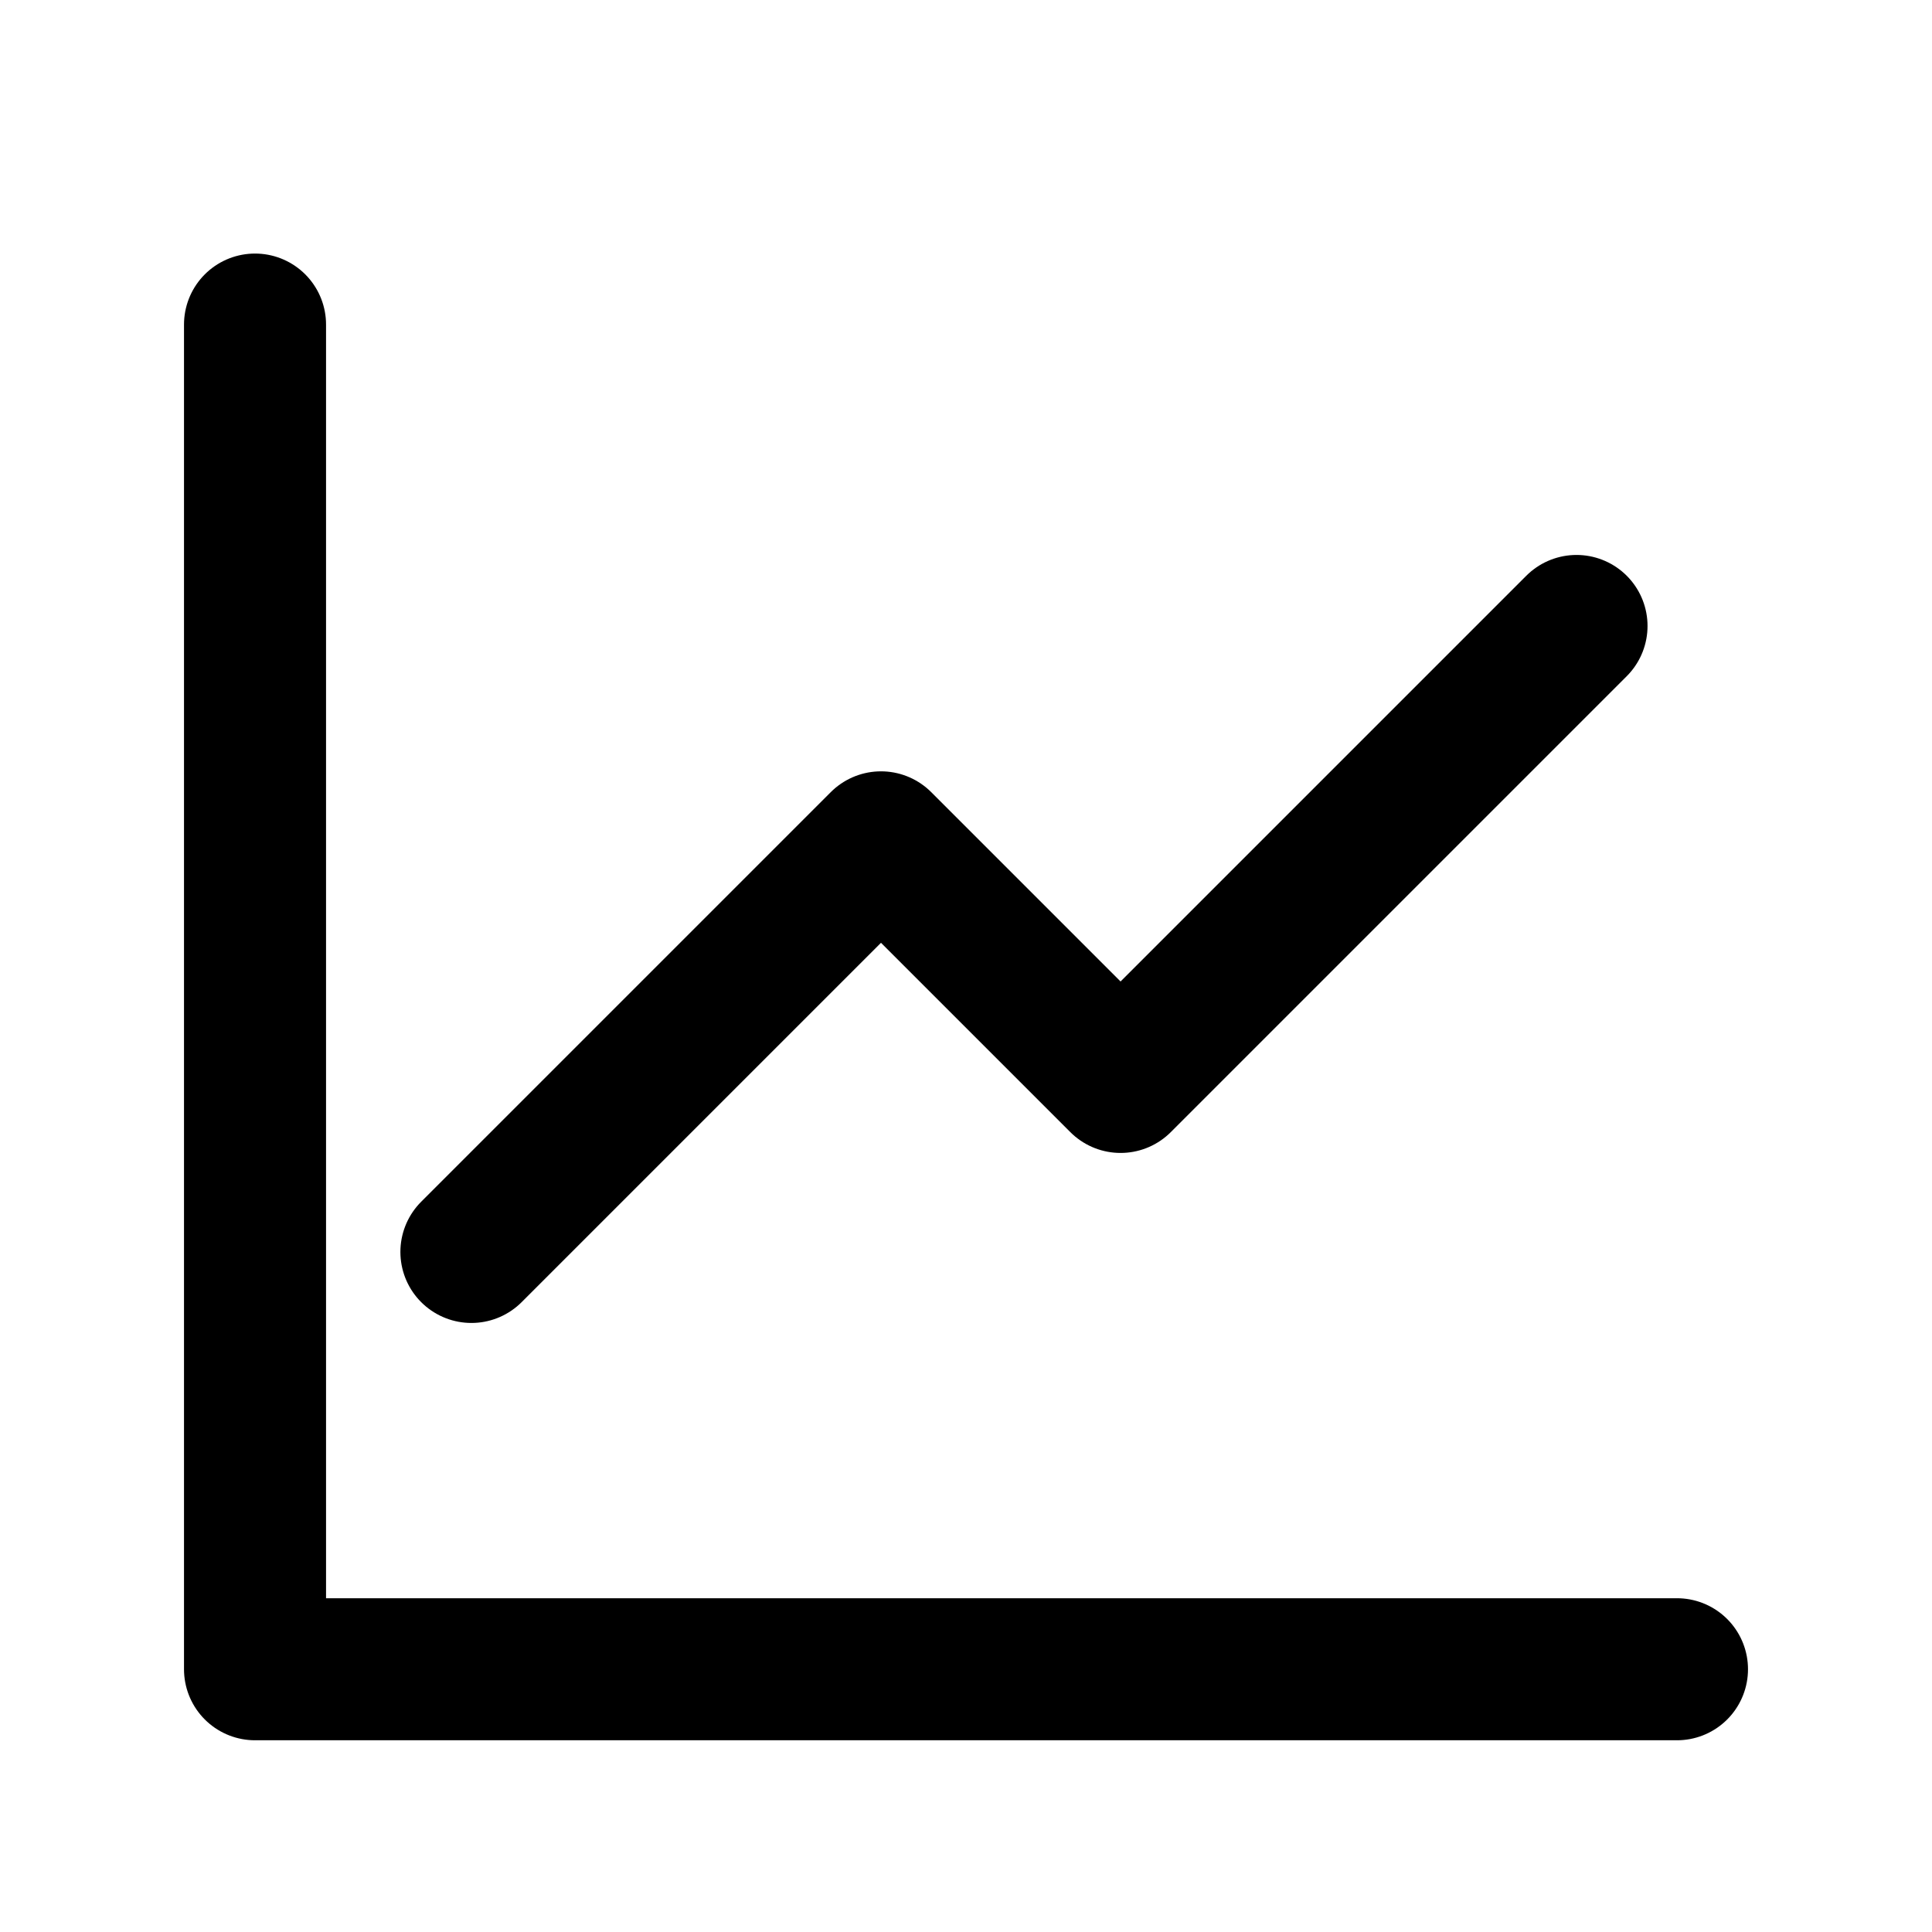
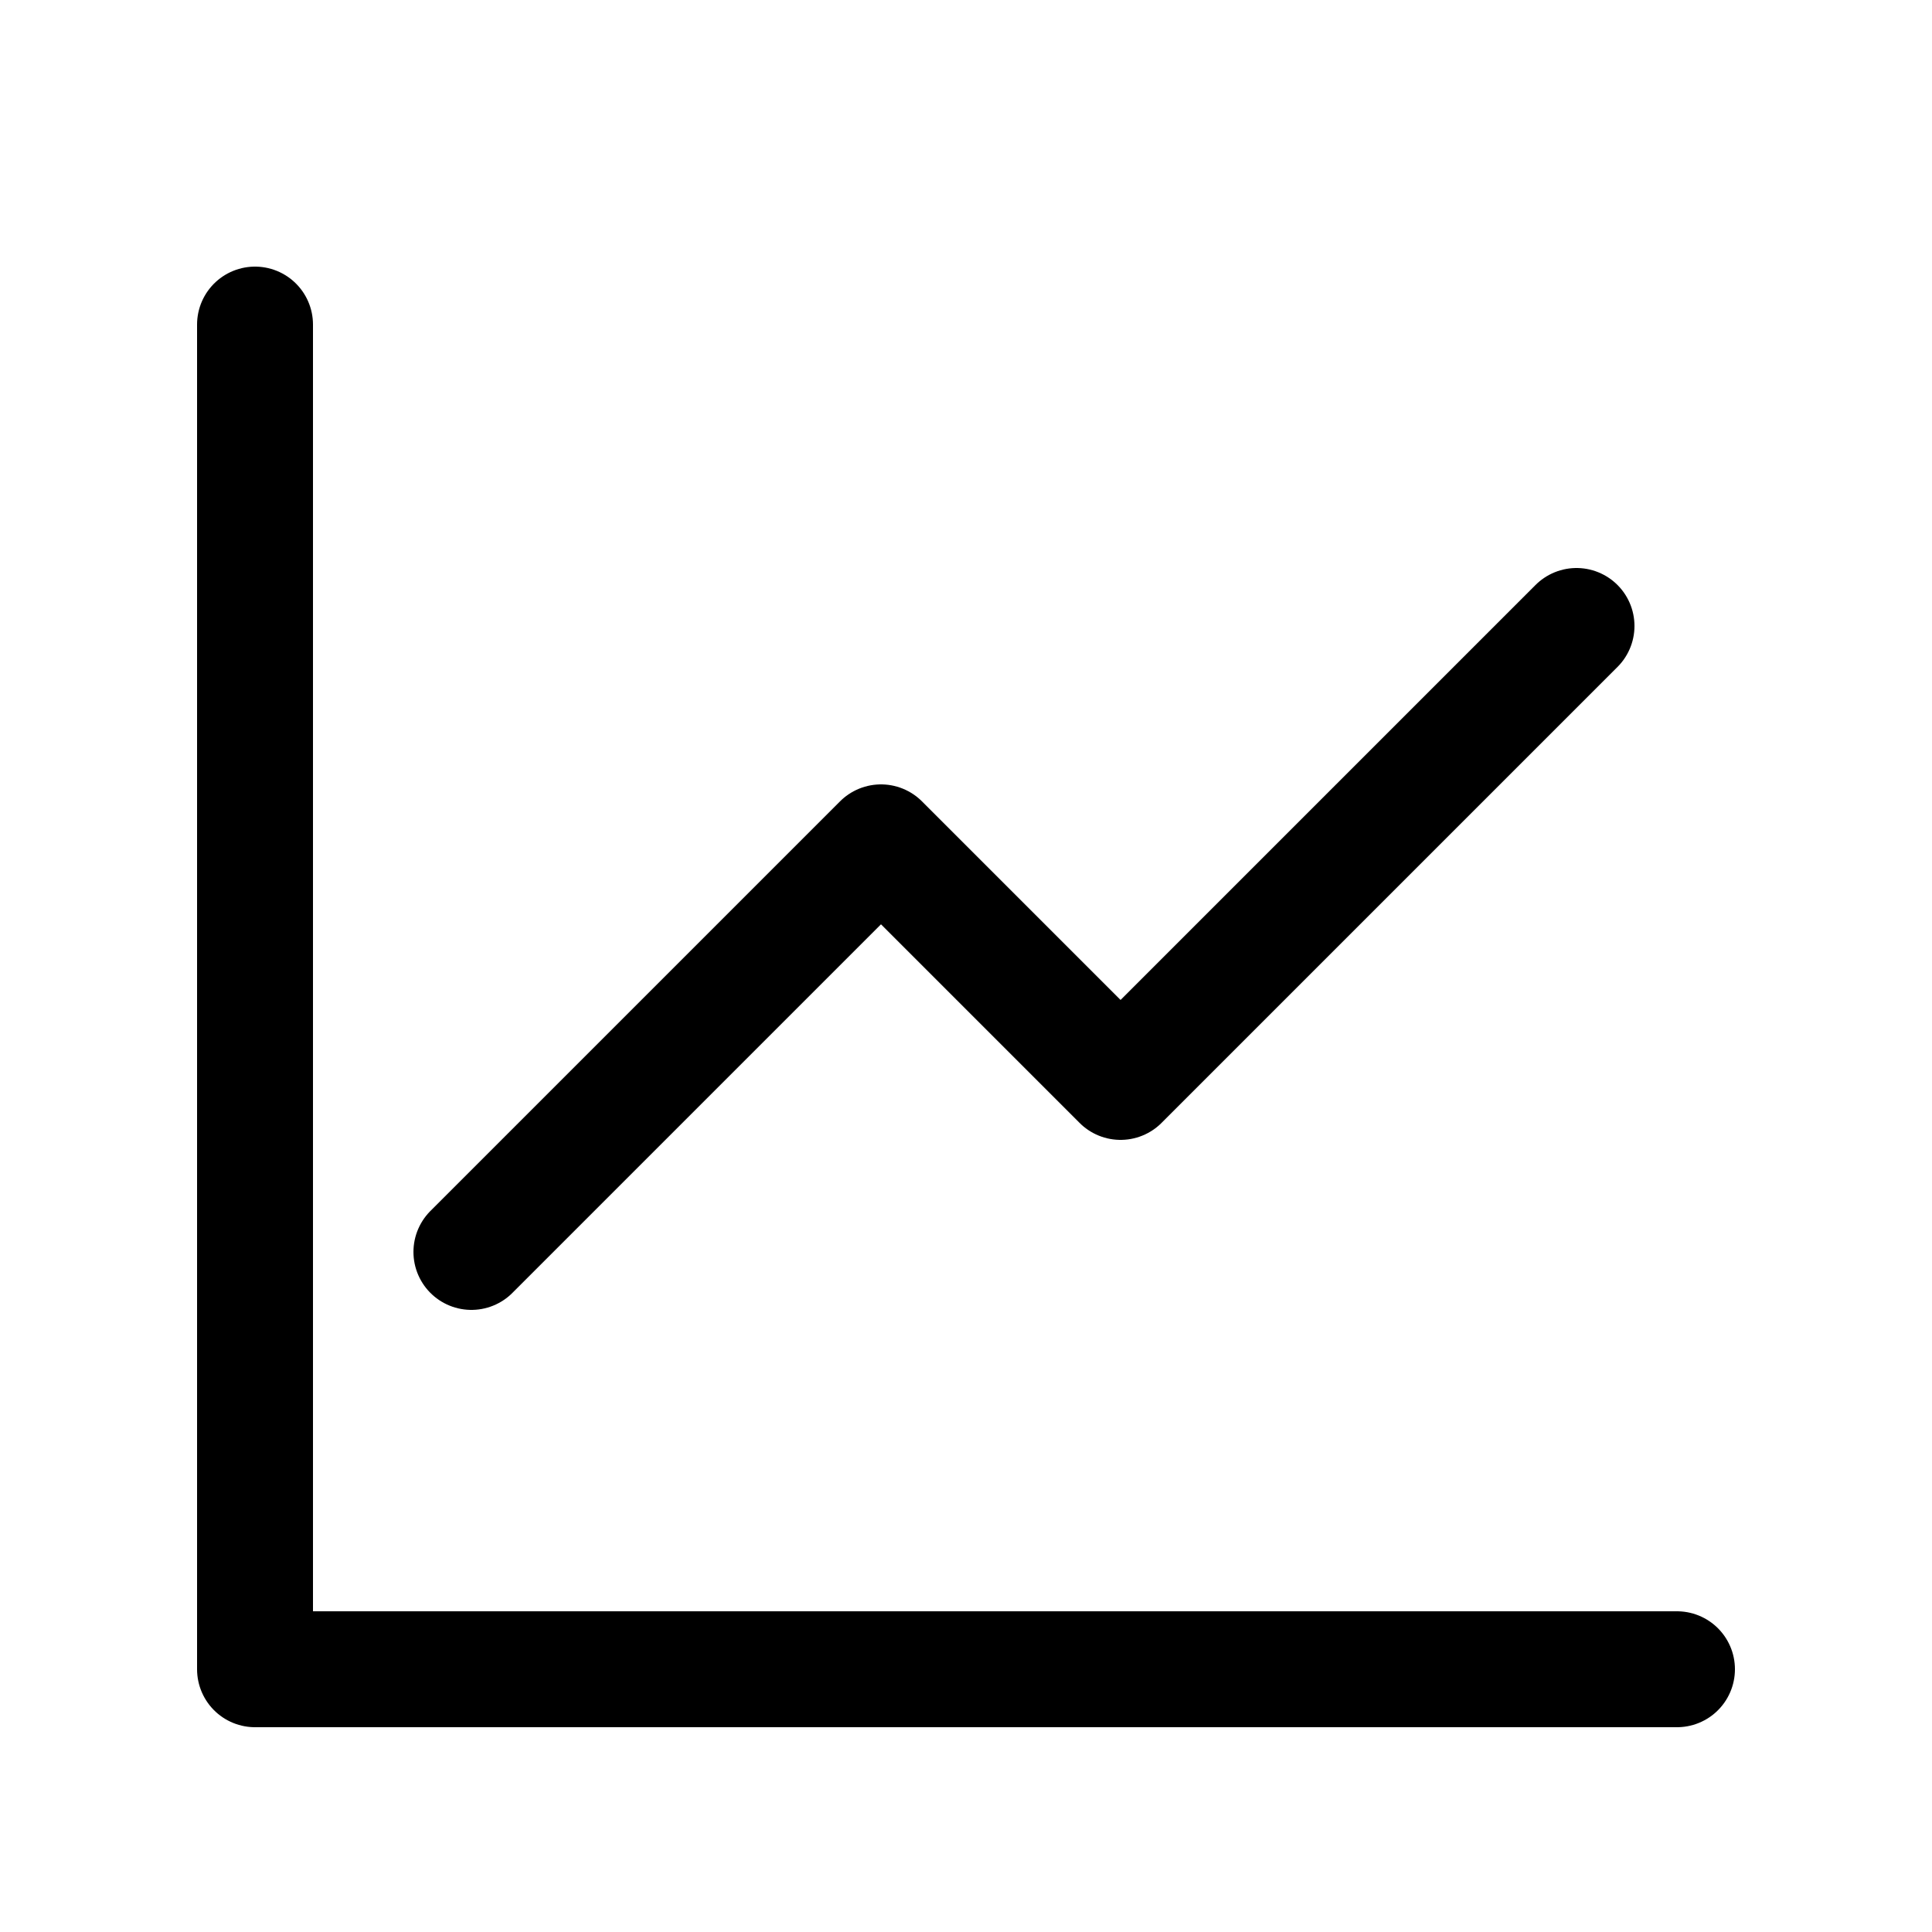
- <svg xmlns="http://www.w3.org/2000/svg" version="1.1" id="Layer_1" x="0px" y="0px" viewBox="0 0 25 25" style="enable-background:new 0 0 25 25;" xml:space="preserve">
-   <style type="text/css">
- 	.st0{fill:none;stroke:#000000;stroke-width:1.838;stroke-linecap:round;stroke-linejoin:round;stroke-miterlimit:10;}
- </style>
-   <g>
-     <path class="st0" d="M21.7,21.6H3.3V4.2" />
-     <path class="st0" d="M6.1,16.2l5.3-5.3l3.1,3.1l5.9-5.9" />
-   </g>
+ <svg xmlns="http://www.w3.org/2000/svg" id="Layer_1" data-name="Layer 1" viewBox="0 0 25 25">
+   <path d="m21.7,21.6H3.3V4.2" fill="none" stroke="#000" stroke-linecap="round" stroke-linejoin="round" stroke-width="1.5" />
+   <path d="m6.1,16.2l5.3-5.3,3.1,3.1,5.9-5.9" fill="none" stroke="#000" stroke-linecap="round" stroke-linejoin="round" stroke-width="1.5" />
</svg>
